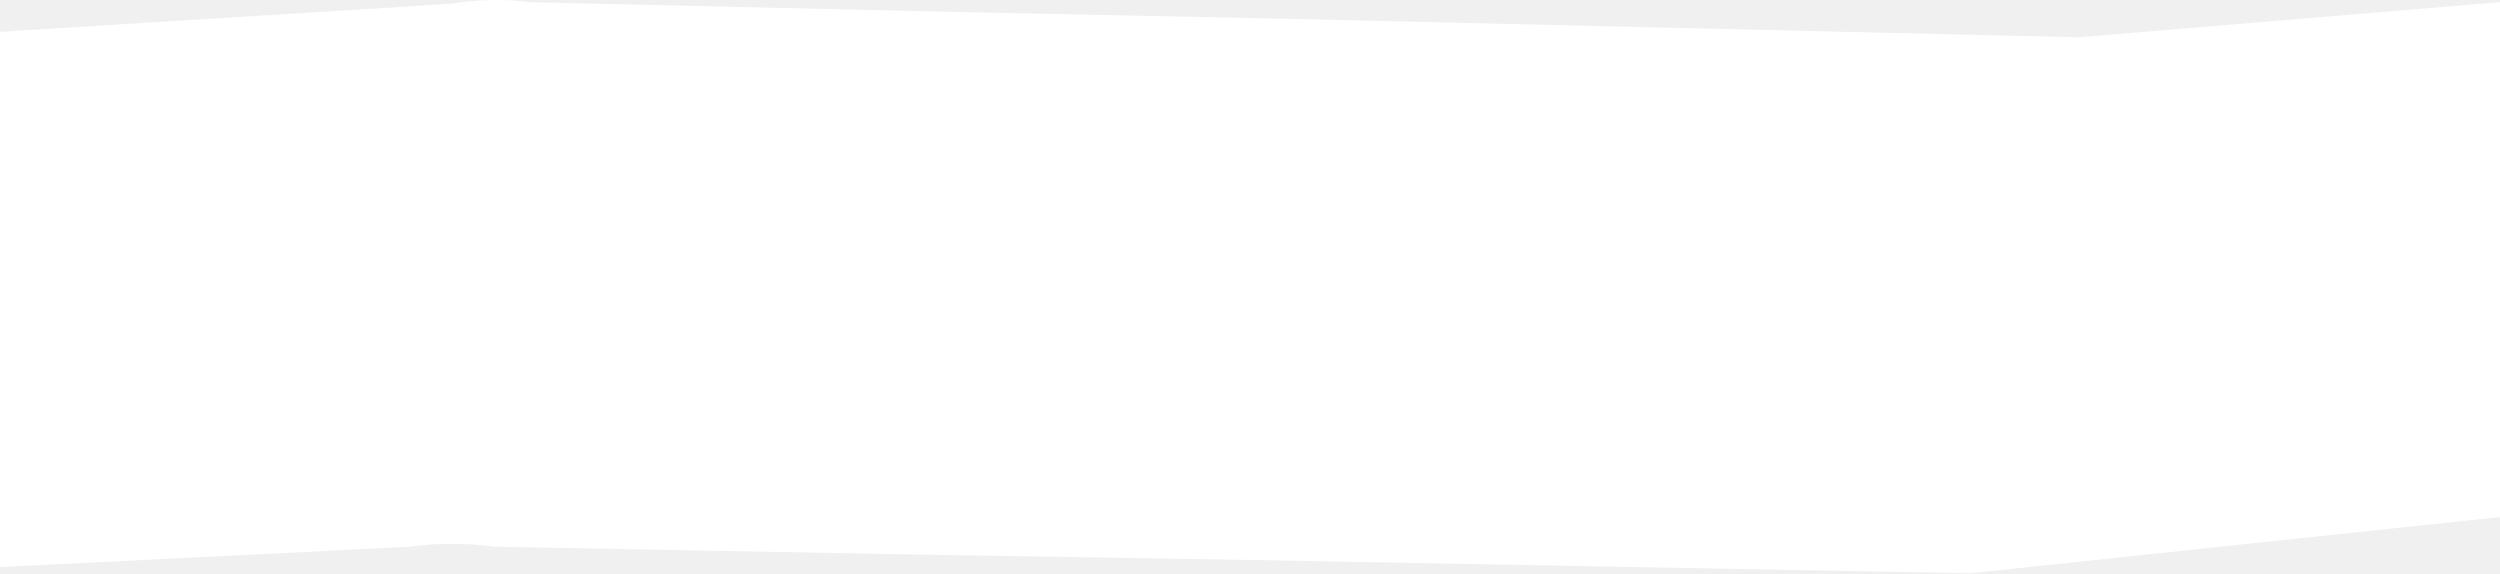
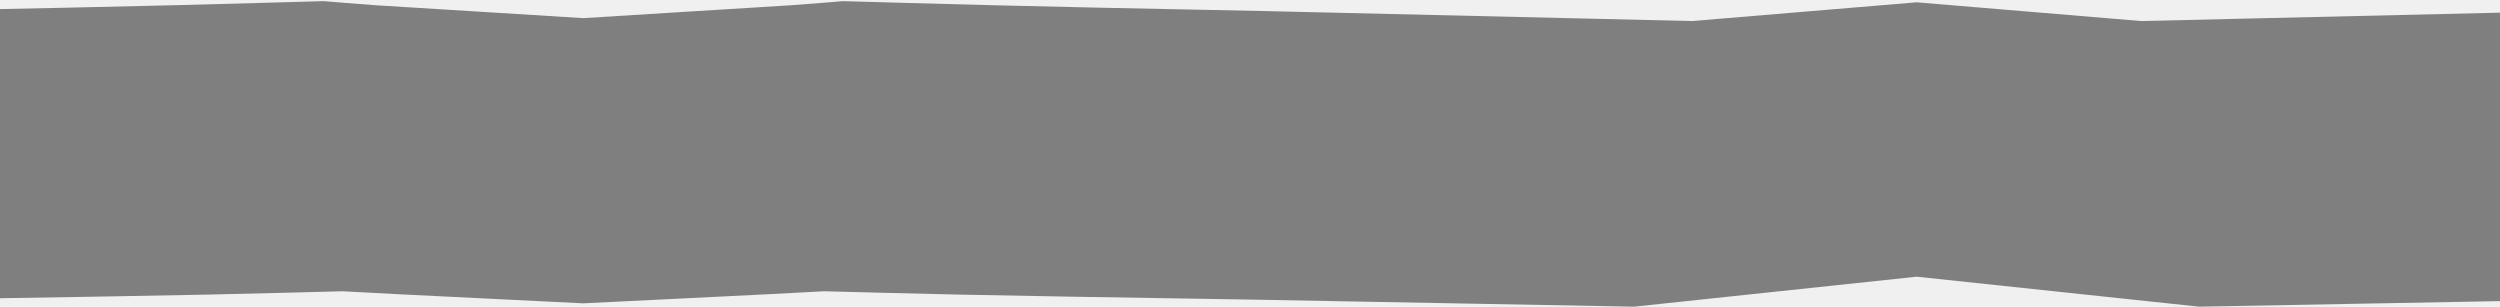
- <svg xmlns="http://www.w3.org/2000/svg" version="1.1" baseProfile="tiny" id="Layer_1" x="0px" y="0px" width="3200px" height="733.769px" viewBox="0 0 3200 733.769" xml:space="preserve">
-   <path fill-rule="evenodd" fill="#FFFFFF" d="M3200,2.769c0,219.645,0,439.355,0,659c-225.977,23.998-452.023,48.002-678,72  c-306.969-5.666-614.031-11.334-921-17c-143.319-2.333-286.681-4.667-430-7c-89.991-1.667-180.009-3.333-270-5  c-71.66-1.333-143.341-2.667-215-4c-17.998-0.333-36.002-0.667-54-1c-31.888-4.926-76.378-4.818-107,0  c-26.331,1.333-52.669,2.667-79,4c-148.652,7.333-297.348,14.667-446,22c0-228.31,0-456.689,0-685  c166.317-10.332,332.683-20.668,499-31c25.997-1.667,52.003-3.333,78-5c30.092-4.629,67.959-6.953,100-2  c28.997,0.667,58.003,1.333,87,2c72.659,1.667,145.341,3.333,218,5c86.991,2,174.009,4,261,6c130.32,2.666,260.68,5.334,391,8  c342.299,7.999,684.701,16.001,1027,24C2840.649,32.771,3020.351,17.768,3200,2.769z" />
+ <svg xmlns="http://www.w3.org/2000/svg" baseProfile="tiny" width="6000" height="736" viewBox="0 0 6000 736">
+   <path fill-rule="evenodd" fill="#7F7F7F" d="M4600 5.537v658.518l-678 71.947-921-16.988c-143.32-2.33-286.68-4.664-430-6.995l-270-4.997c-71.66-1.332-323-7.994-323-7.994l-132 6.994-446 21.984v-684.5l499-30.976c25.997-1.665 124.333-9.762 124.333-9.762S2309.34 10.867 2382 12.532l261 5.996 391 7.994c342.3 7.993 684.7 15.99 1027 23.982l539-44.967zM-1261 50.504c342.3-7.993 684.7-15.99 1027-23.982l391-7.994 261-5.996c72.66-1.665 358.667-9.762 358.667-9.762S875.003 10.867 901 12.532l499 30.977v684.498l-446-21.984-132-6.995s-251.34 6.66-323 7.993l-270 4.996c-143.32 2.33-286.68 4.662-430 6.994l-921 16.988-678-71.947V5.537l539 44.967zM5139 50.504c342.3-7.993 684.7-15.99 1027-23.982l391-7.994 261-5.996c72.66-1.665 358.667-9.762 358.667-9.762s98.336 8.097 124.333 9.762l499 30.977v684.498l-446-21.984-132-6.995s-251.34 6.66-323 7.993l-270 4.996c-143.32 2.33-286.68 4.662-430 6.994l-921 16.988-678-71.947V5.537l539 44.967z" />
</svg>
